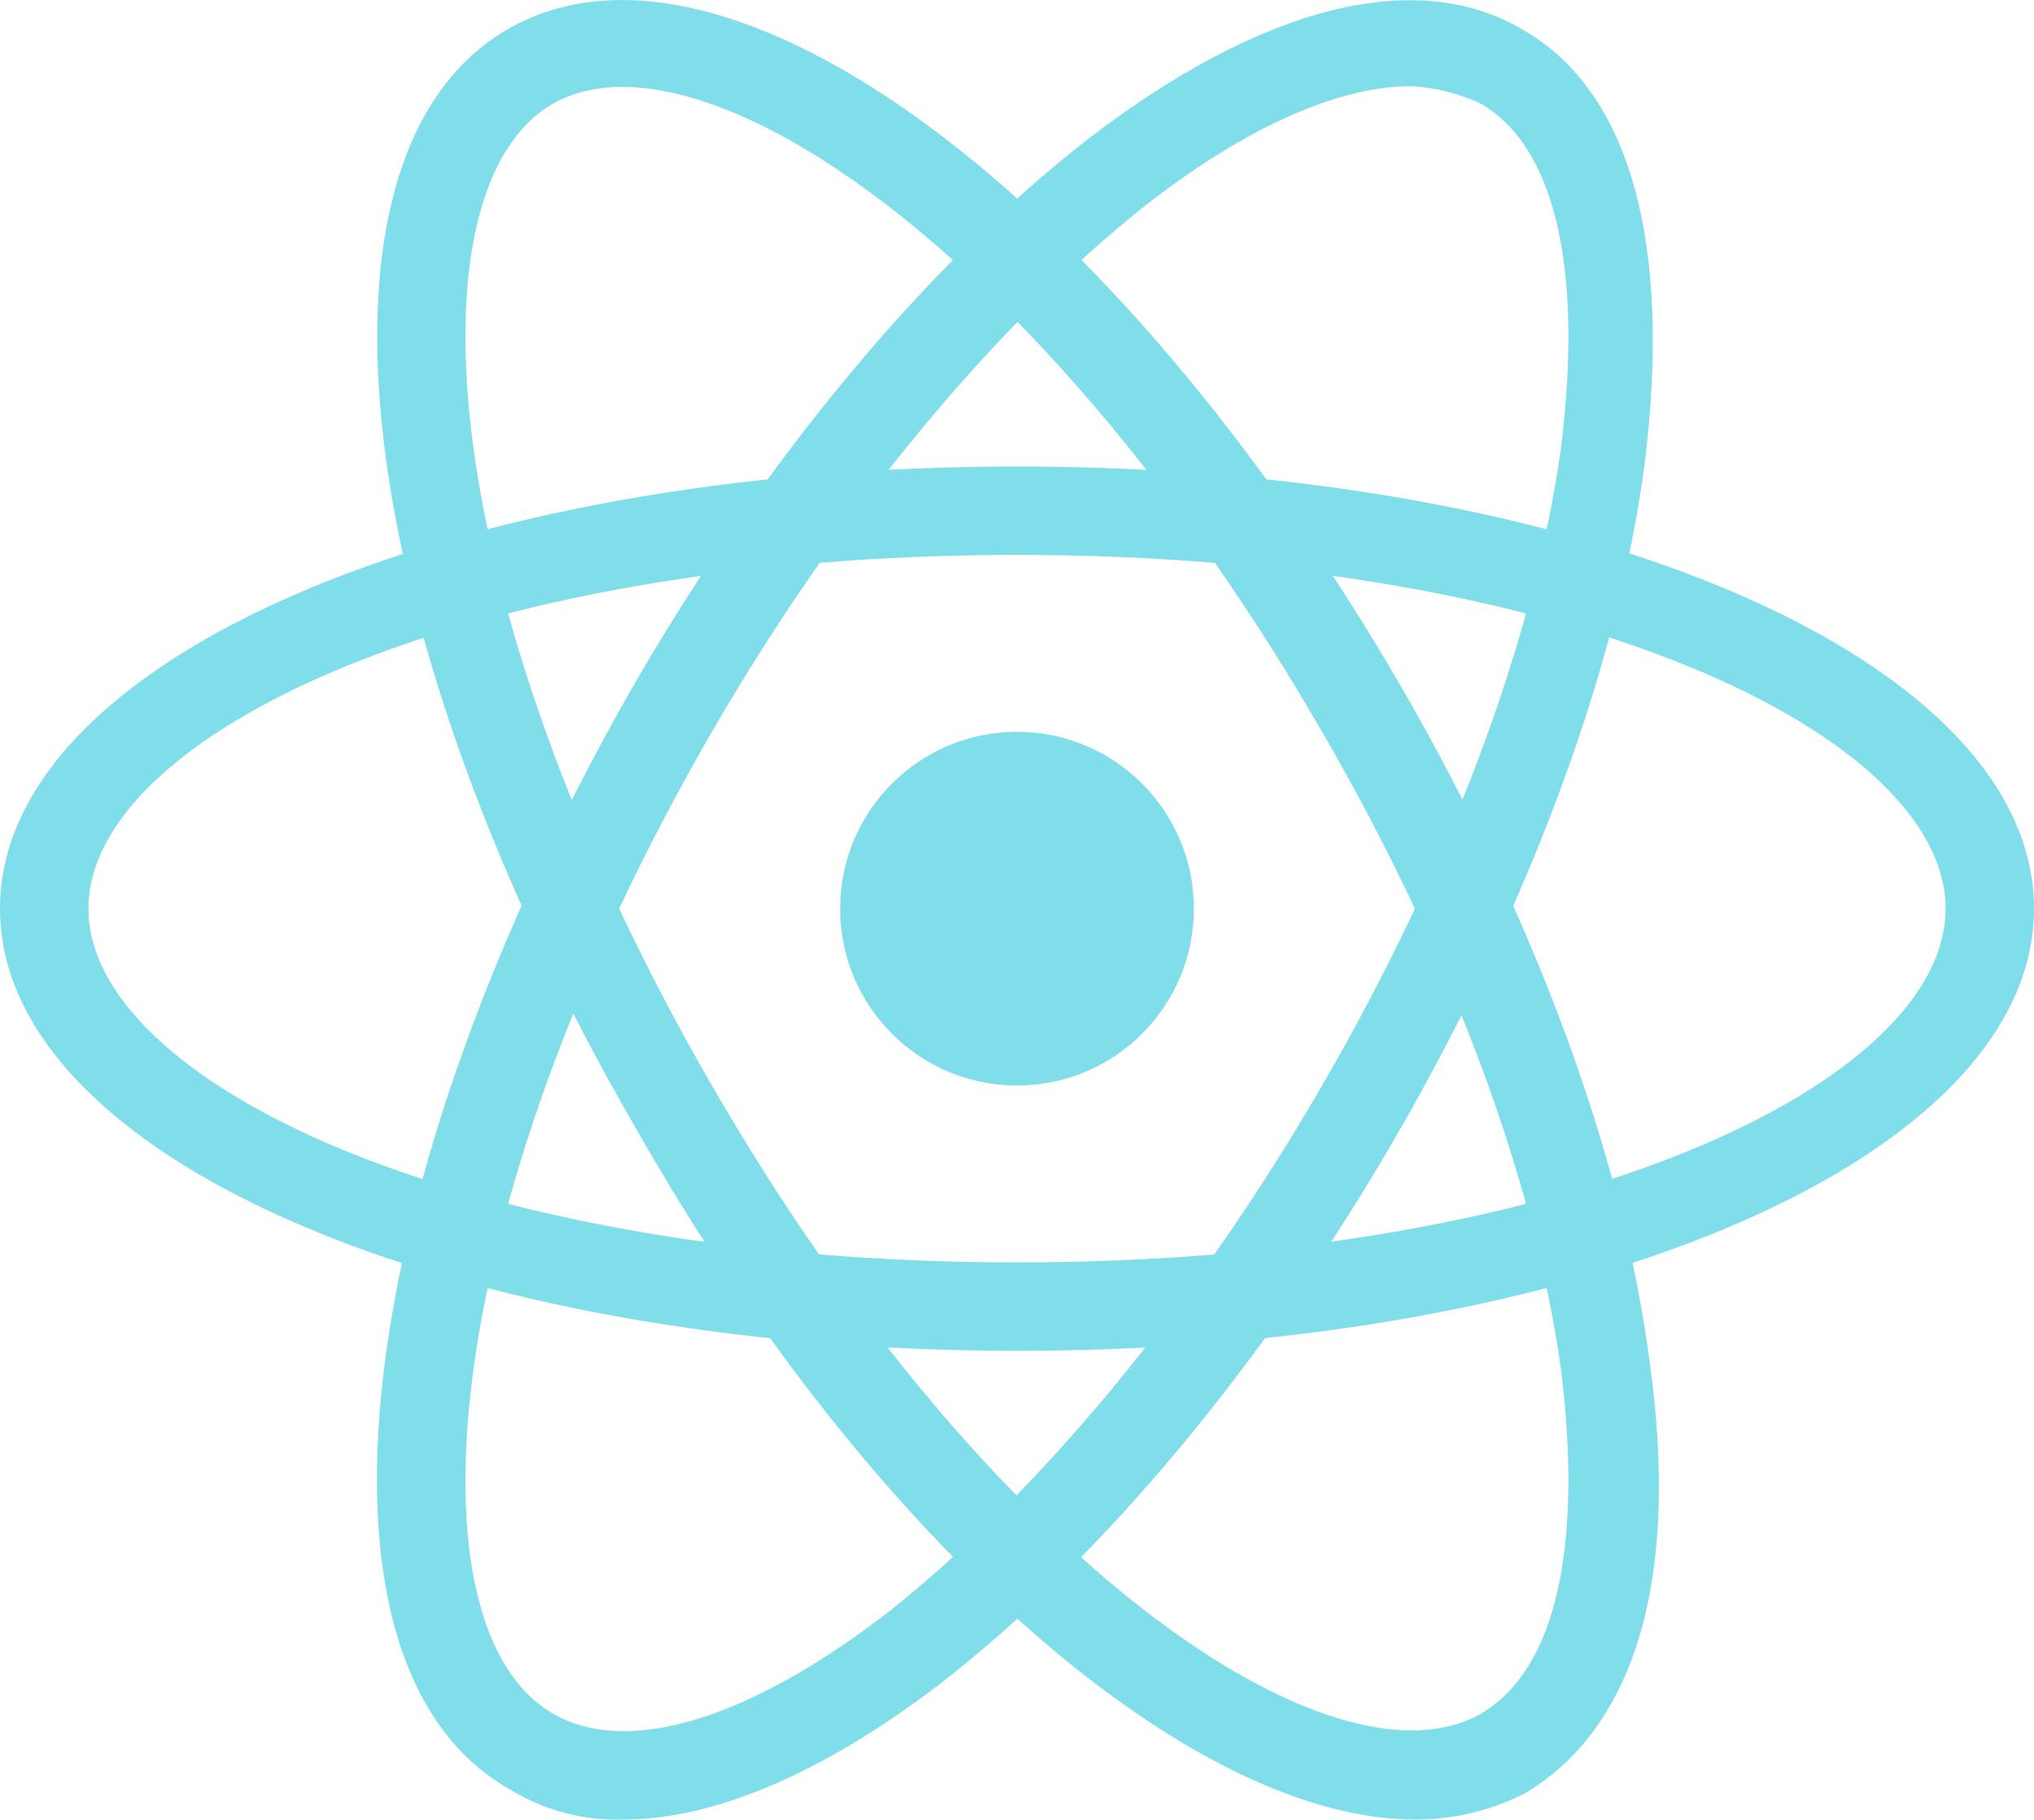
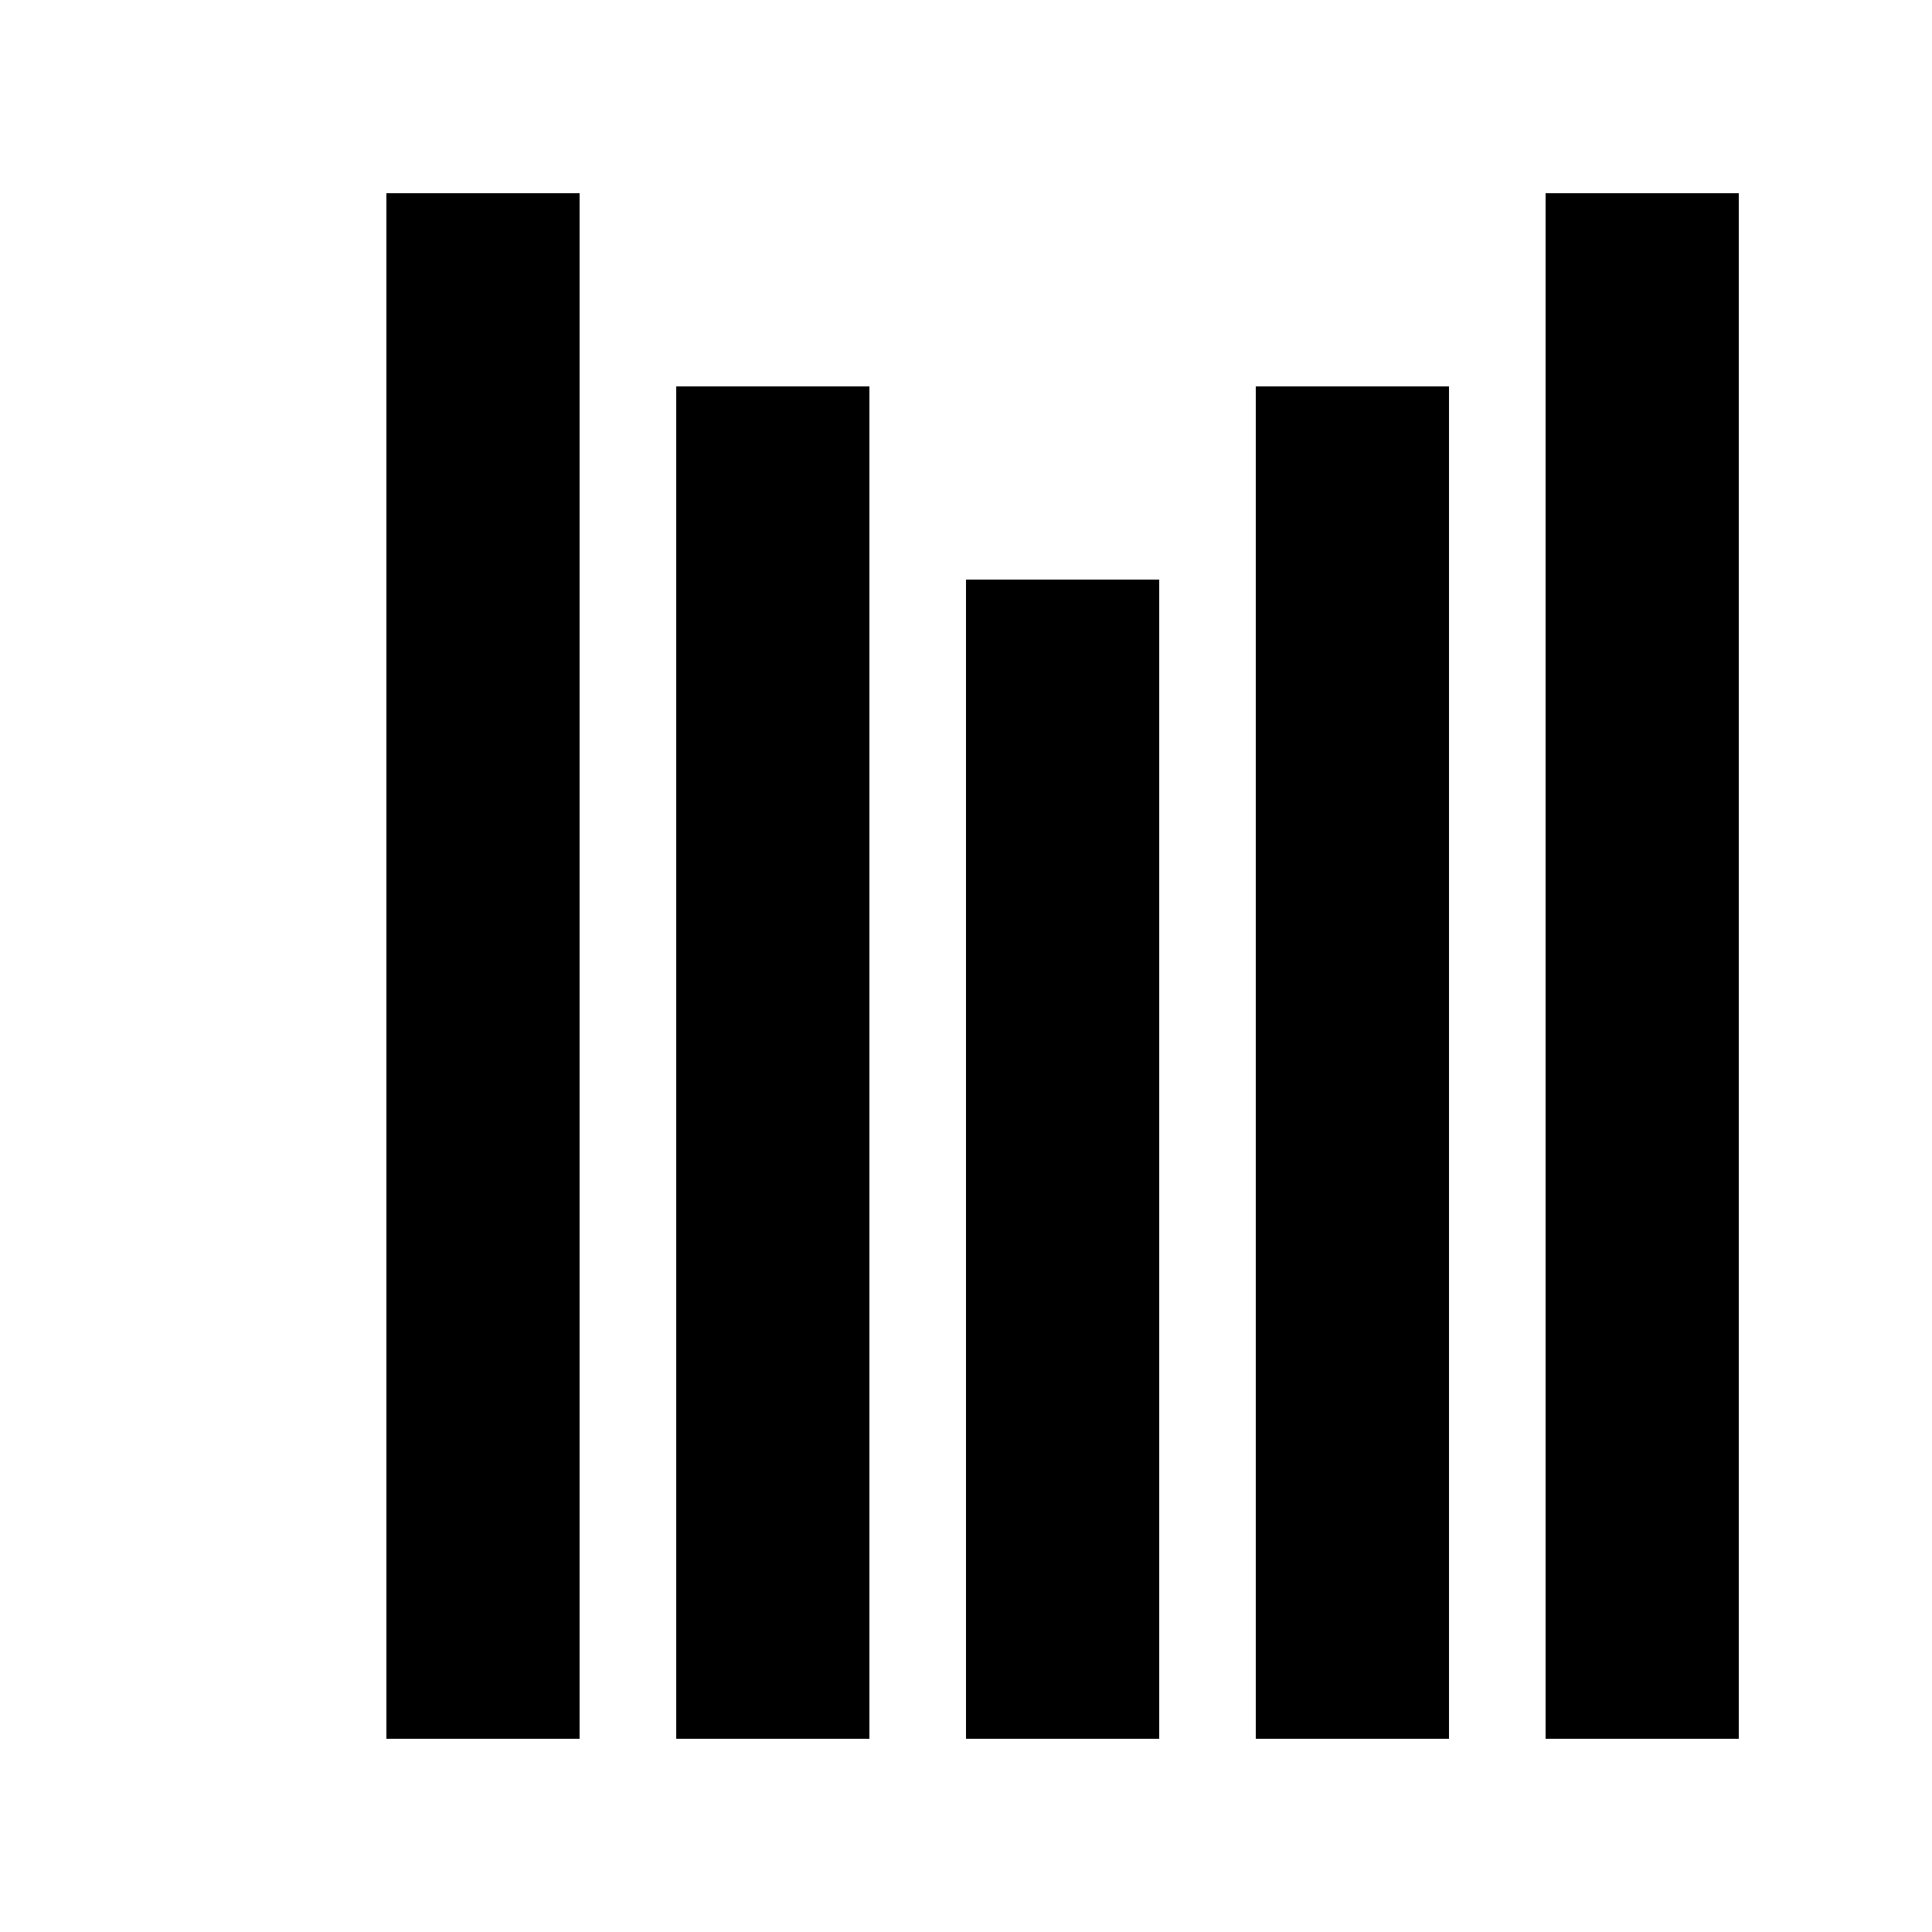
- <svg xmlns="http://www.w3.org/2000/svg" id="Layer_1" data-name="Layer 1" viewBox="0 0 92 82.3">
-   <defs>
-     <style>.cls-1{fill:#80deea;}</style>
-   </defs>
-   <path class="cls-1" d="M48,68C22.2,68,2,59.2,2,48S22.2,28,48,28s46,8.8,46,20S73.8,68,48,68Zm0-36C22.8,32,6,40.2,6,48S22.8,64,48,64s42-8.2,42-16S73.2,32,48,32Z" transform="translate(-2 -6.9)" />
-   <path class="cls-1" d="M30.2,89.2A9.24,9.24,0,0,1,25,87.8c-9.8-5.6-7.2-27.4,5.6-49.8h0c6-10.4,13.4-19.2,20.6-24.8,7.8-6,14.8-7.8,19.6-5,5,2.8,6.8,9.8,5.6,19.6-1.2,9.2-5.2,20-11.2,30.4S51.8,77.4,44.6,83C39.4,87,34.4,89.2,30.2,89.2ZM65.8,10.8c-3.2,0-7.4,1.8-12,5.4C47,21.6,40,30,34.2,40h0C21.6,61.8,20.4,80.6,27,84.4c3.4,2,9,.2,15.2-4.6C49,74.4,56,66,61.8,56s9.6-20.2,10.8-28.8c1-8-.2-13.6-3.6-15.6A8.39,8.39,0,0,0,65.8,10.8Z" transform="translate(-2 -6.9)" />
-   <path class="cls-1" d="M66,89.2C56,89.2,41.6,77,30.8,58,17.8,35.6,15.2,13.8,25,8.2h0C34.8,2.6,52.4,15.6,65.4,38c6,10.4,10,21.2,11.2,30.4C78,78.2,76,85,71,88A10.84,10.84,0,0,1,66,89.2ZM27,11.6c-6.6,3.8-5.4,22.6,7.2,44.4S62.4,88.2,69,84.4c3.4-2,4.6-7.6,3.6-15.6C71.4,60.2,67.6,50,61.8,40,49.2,18.2,33.6,7.8,27,11.6Z" transform="translate(-2 -6.9)" />
-   <circle class="cls-1" cx="46" cy="41.1" r="8" />
+ <svg xmlns="http://www.w3.org/2000/svg" viewBox="0 0 100 100" className="position-absolute top-50 start-50 translate-middle" width="100px" height="100px">
+         {/* Premier bâtonnet */}
+         <rect x="20" y="10" width="10" height="80" fill="black" />
+         {/* Deuxième bâtonnet */}
+         <rect x="35" y="20" width="10" height="70" fill="black" />
+         {/* Troisième bâtonnet */}
+         <rect x="50" y="30" width="10" height="60" fill="black" />
+         {/* Quatrième bâtonnet */}
+         <rect x="65" y="20" width="10" height="70" fill="black" />
+         {/* Cinquième bâtonnet */}
+         <rect x="80" y="10" width="10" height="80" fill="black" />
</svg>
